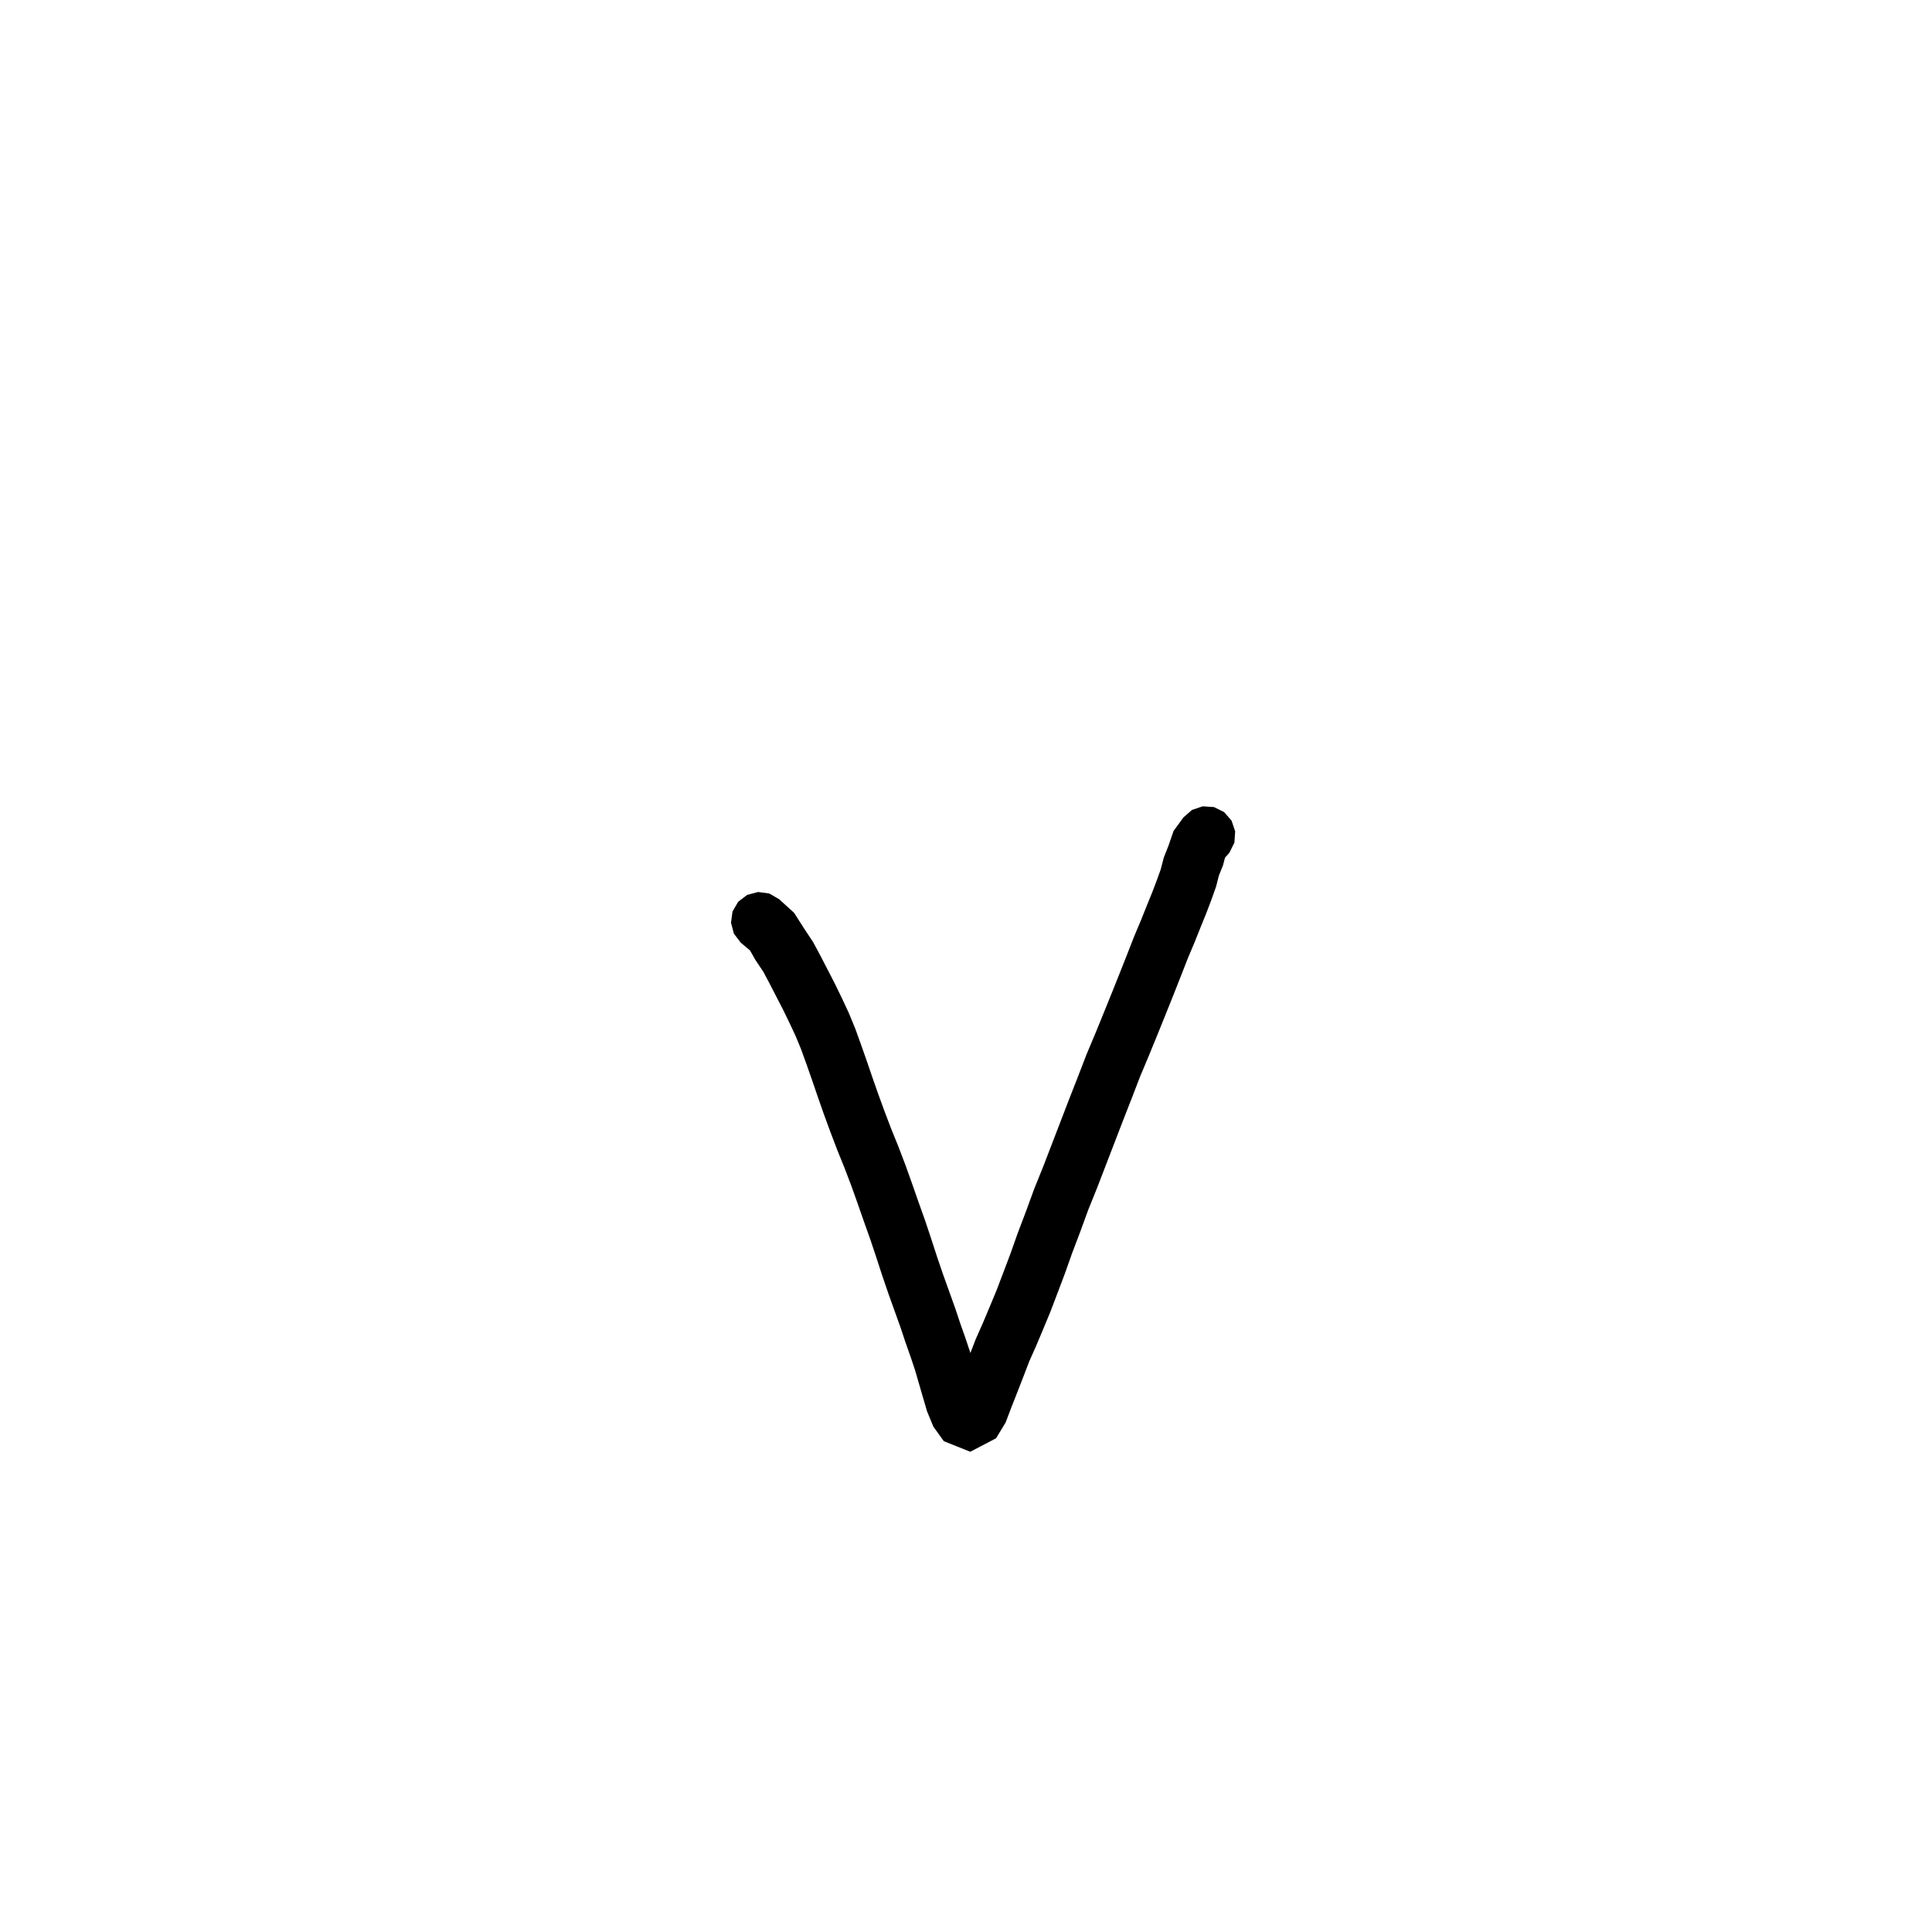
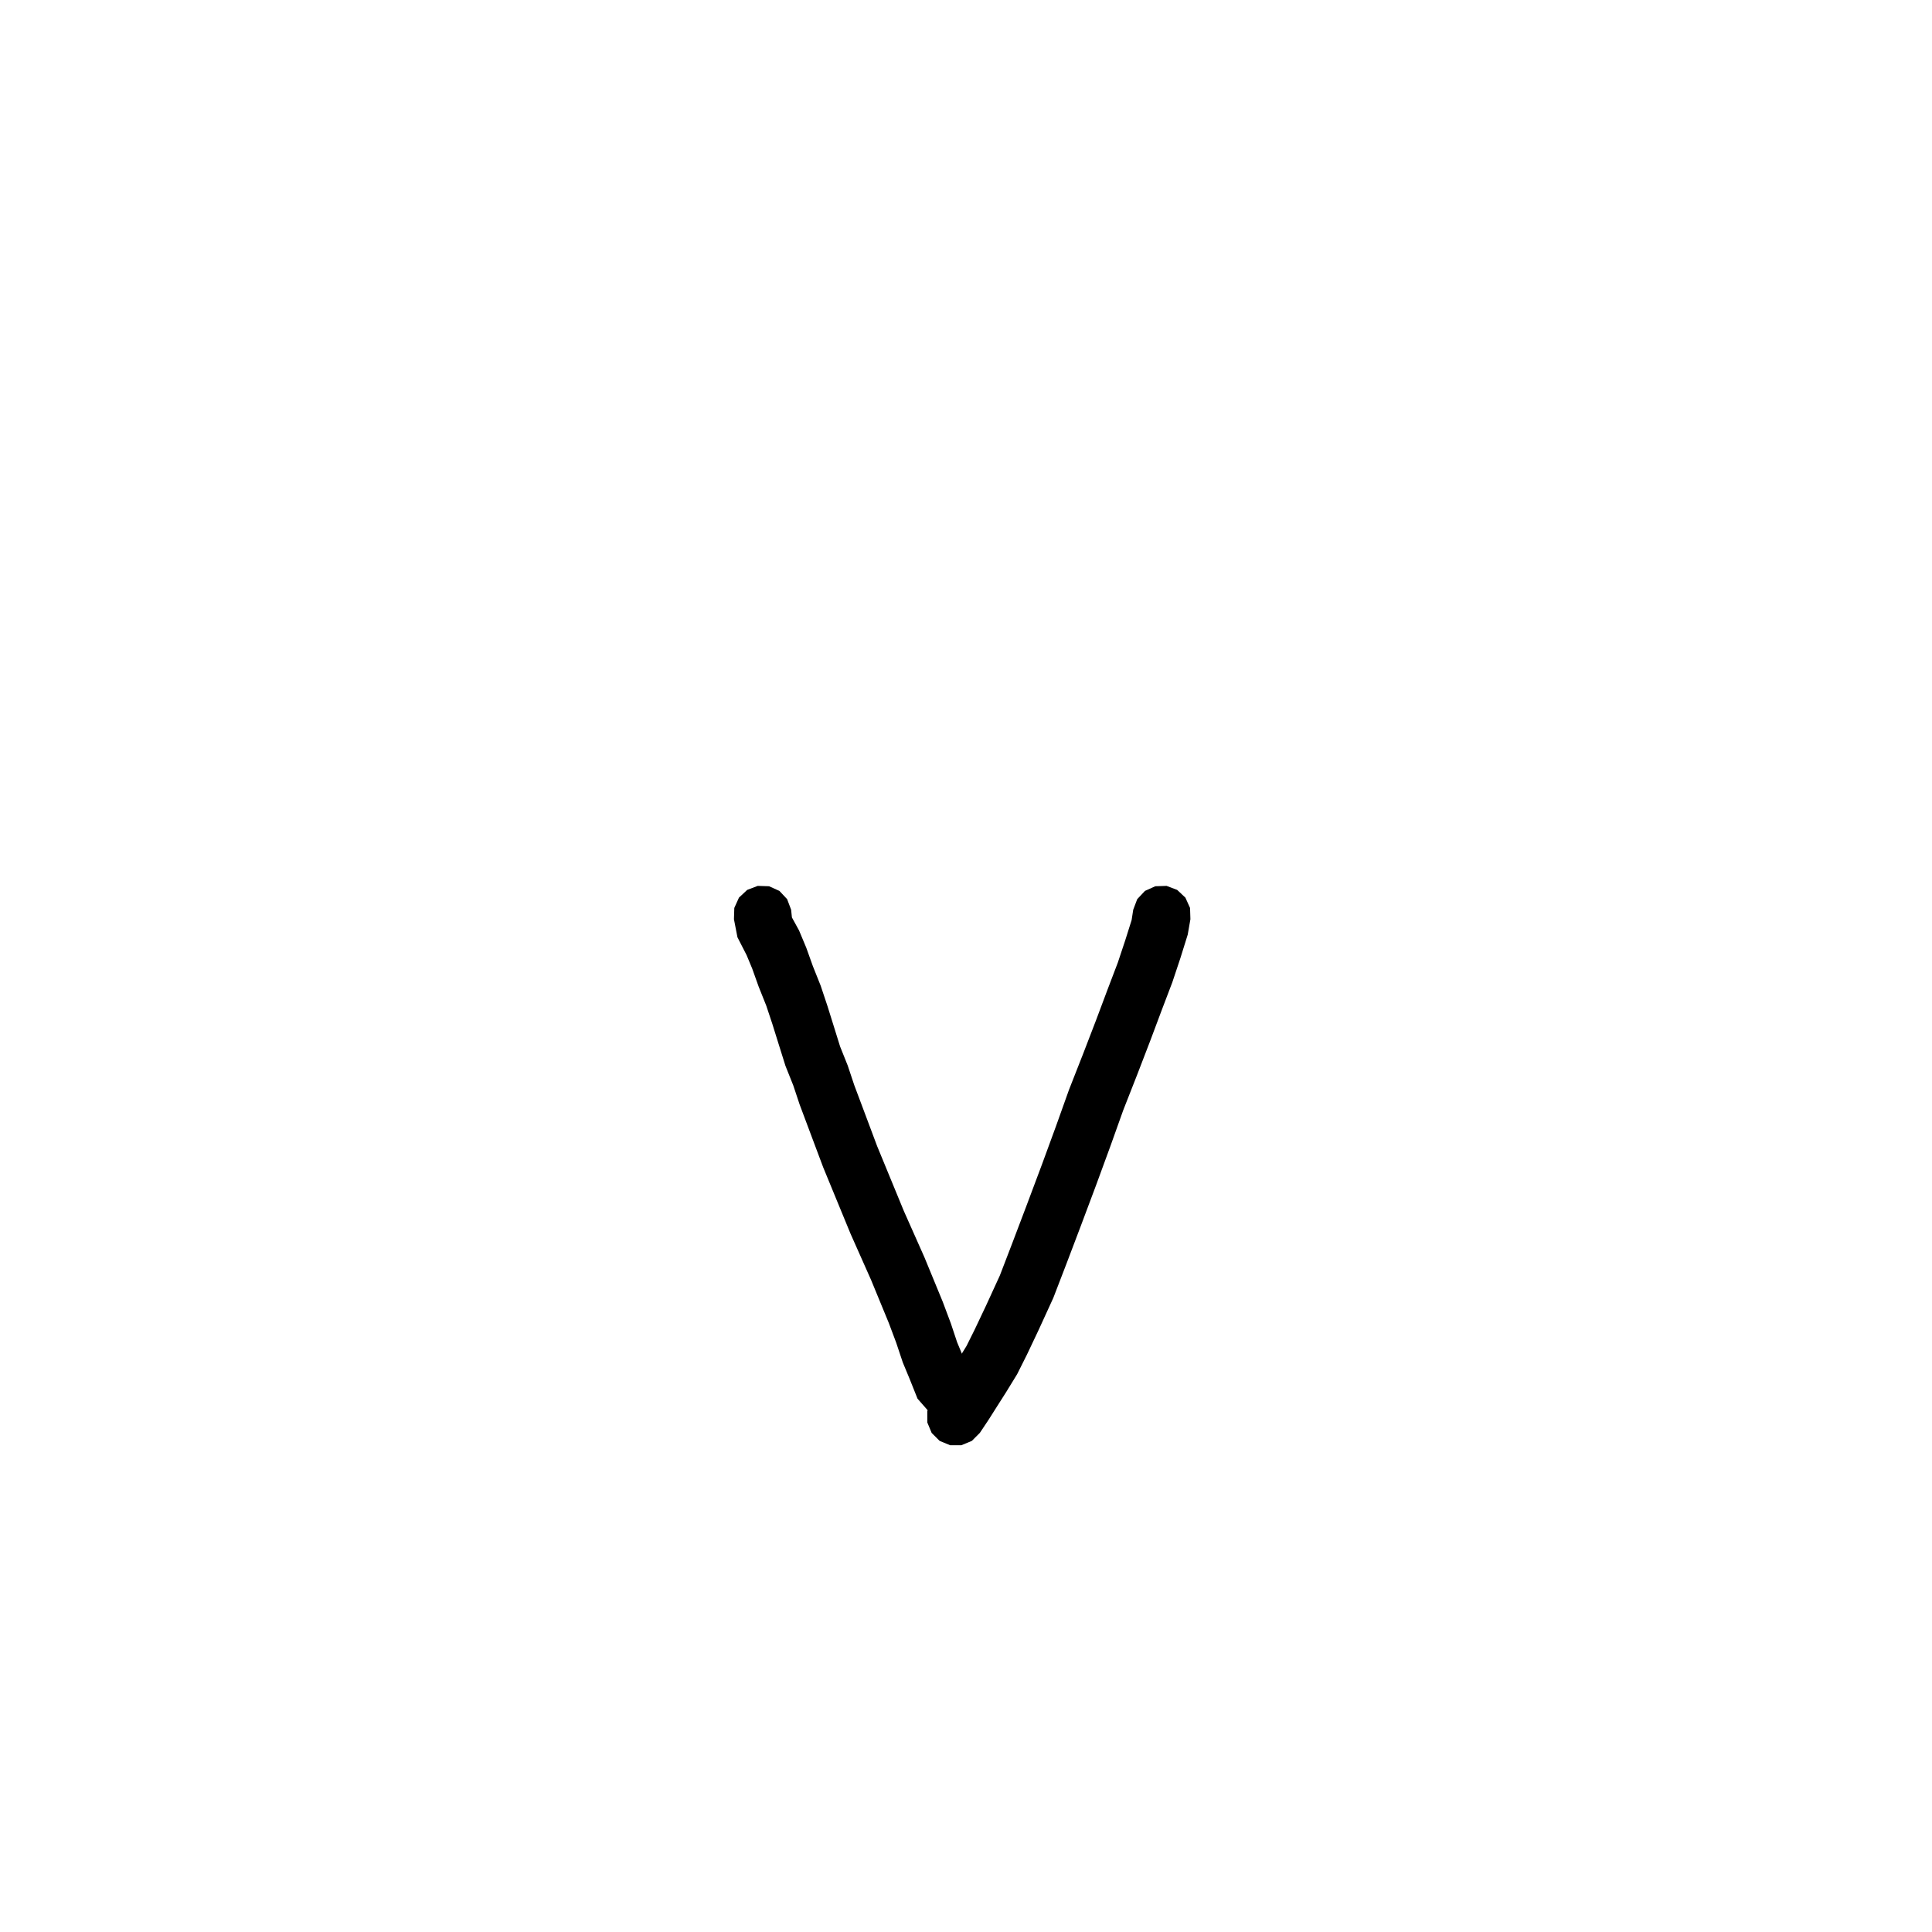
<svg xmlns="http://www.w3.org/2000/svg" viewBox="0 0 300 300" width="300" height="300">
-   <path d="M 115.023 146.374 L 116.463 147.585 L 117.274 149.021 L 118.541 150.915 L 119.482 152.69 L 120.534 154.729 L 121.642 156.879 L 122.604 158.868 L 123.547 160.877 L 124.401 162.953 L 125.228 165.243 L 126.082 167.674 L 126.948 170.205 L 127.897 172.917 L 128.918 175.708 L 130.012 178.579 L 131.145 181.379 L 132.178 184.091 L 133.157 186.831 L 134.157 189.698 L 135.146 192.469 L 136.059 195.208 L 136.998 198.09 L 137.953 200.887 L 138.898 203.52 L 139.815 206.074 L 140.61 208.459 L 141.41 210.728 L 142.105 212.809 L 142.678 214.788 L 143.278 216.855 L 143.946 219.134 L 144.927 221.516 L 146.556 223.785 L 150.662 225.429 L 154.667 223.336 L 156.15 220.891 L 157.067 218.482 L 157.924 216.306 L 158.864 213.89 L 159.825 211.386 L 160.864 209.053 L 161.952 206.468 L 163.115 203.663 L 164.207 200.796 L 165.36 197.745 L 166.491 194.552 L 167.75 191.238 L 169 187.815 L 170.386 184.384 L 171.733 180.882 L 173.067 177.415 L 174.395 173.962 L 175.728 170.562 L 177.042 167.145 L 178.424 163.855 L 179.769 160.56 L 181.042 157.412 L 182.248 154.396 L 183.388 151.512 L 184.437 148.823 L 185.496 146.311 L 186.44 143.949 L 187.321 141.781 L 188.089 139.756 L 188.833 137.662 L 189.277 135.932 L 189.905 134.38 L 190.213 133.19 L 190.9 132.41 L 191.679 130.837 L 191.796 129.085 L 191.233 127.421 L 190.077 126.1 L 188.503 125.321 L 186.751 125.204 L 185.088 125.767 L 183.767 126.923 L 182.231 129.032 L 181.429 131.353 L 180.723 133.135 L 180.234 135.004 L 179.644 136.644 L 178.946 138.486 L 178.093 140.585 L 177.171 142.889 L 176.096 145.444 L 175.012 148.221 L 173.885 151.07 L 172.692 154.054 L 171.431 157.173 L 170.109 160.412 L 168.691 163.788 L 167.339 167.304 L 166.005 170.704 L 164.667 174.185 L 163.333 177.651 L 162.014 181.083 L 160.6 184.585 L 159.316 188.096 L 158.043 191.448 L 156.907 194.655 L 155.793 197.604 L 154.752 200.337 L 153.648 202.999 L 152.603 205.481 L 151.508 207.948 L 150.47 210.644 L 149.543 213.027 L 148.667 215.251 L 147.983 217.109 L 147.733 217.598 L 150.271 216.438 L 152.777 217.281 L 152.939 217.417 L 152.454 216.2 L 151.922 214.345 L 151.322 212.279 L 150.695 210.124 L 149.923 207.806 L 149.123 205.541 L 148.318 203.126 L 147.369 200.48 L 146.447 197.913 L 145.536 195.244 L 144.607 192.392 L 143.654 189.531 L 142.643 186.702 L 141.643 183.836 L 140.622 180.975 L 139.522 178.088 L 138.388 175.288 L 137.349 172.559 L 136.37 169.883 L 135.452 167.261 L 134.585 164.726 L 133.706 162.224 L 132.799 159.714 L 131.786 157.256 L 130.73 154.999 L 129.692 152.854 L 128.533 150.604 L 127.452 148.51 L 126.259 146.285 L 124.86 144.179 L 123.314 141.749 L 120.977 139.626 L 119.459 138.743 L 117.719 138.509 L 116.022 138.958 L 114.626 140.023 L 113.743 141.541 L 113.509 143.281 L 113.958 144.978 Z" fill="black" fill-rule="nonzero" />
+   <path d="M 113.967 142.74 L 114.511 145.538 L 115.937 148.322 L 116.806 150.415 L 117.799 153.196 L 118.981 156.149 L 119.924 158.982 L 120.911 162.142 L 121.965 165.505 L 123.181 168.549 L 124.165 171.505 L 125.393 174.78 L 126.593 177.98 L 127.819 181.249 L 129.245 184.713 L 130.645 188.113 L 132.07 191.573 L 133.694 195.228 L 135.27 198.773 L 136.645 202.113 L 138.019 205.449 L 139.165 208.505 L 140.186 211.563 L 141.228 214.071 L 142.473 217.185 L 144.224 219.182 L 145.684 220.157 L 147.406 220.5 L 149.128 220.157 L 150.588 219.182 L 151.564 217.722 L 151.906 216 L 151.564 214.278 L 150.588 212.818 L 150.34 212.815 L 149.584 210.729 L 148.626 208.437 L 147.647 205.495 L 146.393 202.151 L 144.967 198.687 L 143.542 195.227 L 141.918 191.572 L 140.342 188.027 L 138.967 184.687 L 137.567 181.287 L 136.193 177.951 L 135.02 174.82 L 133.82 171.62 L 132.647 168.495 L 131.631 165.451 L 130.447 162.495 L 129.501 159.458 L 128.489 156.218 L 127.431 153.051 L 126.214 150.004 L 125.206 147.185 L 124.075 144.478 L 122.969 142.462 L 122.845 141.26 L 122.224 139.618 L 121.022 138.338 L 119.421 137.616 L 117.666 137.561 L 116.024 138.182 L 114.744 139.384 L 114.022 140.985 Z" fill="black" fill-rule="nonzero" />
+   <path d="M 152.15 222.496 L 153.513 220.452 L 154.805 218.412 L 156.222 216.185 L 157.94 213.385 L 159.455 210.363 L 161.286 206.498 L 163.555 201.543 L 165.61 196.205 L 167.817 190.388 L 170.225 183.965 L 172.437 177.932 L 174.42 172.38 L 176.6 166.831 L 178.613 161.598 L 180.416 156.79 L 182.042 152.52 L 183.287 148.786 L 184.429 145.129 L 184.845 142.74 L 184.79 140.985 L 184.068 139.384 L 182.788 138.182 L 181.146 137.561 L 179.391 137.616 L 177.791 138.338 L 176.588 139.618 L 175.967 141.26 L 175.717 142.871 L 174.725 146.014 L 173.571 149.48 L 171.997 153.61 L 170.2 158.402 L 168.212 163.569 L 165.993 169.22 L 163.975 174.868 L 161.787 180.835 L 159.396 187.212 L 157.202 192.995 L 155.257 198.057 L 153.126 202.702 L 151.357 206.437 L 150.073 209.015 L 148.59 211.415 L 147.207 213.588 L 145.967 215.548 L 144.662 217.504 L 143.992 219.127 L 143.994 220.883 L 144.667 222.504 L 145.91 223.744 L 147.533 224.414 L 149.289 224.413 L 150.91 223.739 Z" fill="black" fill-rule="nonzero" />
</svg>
